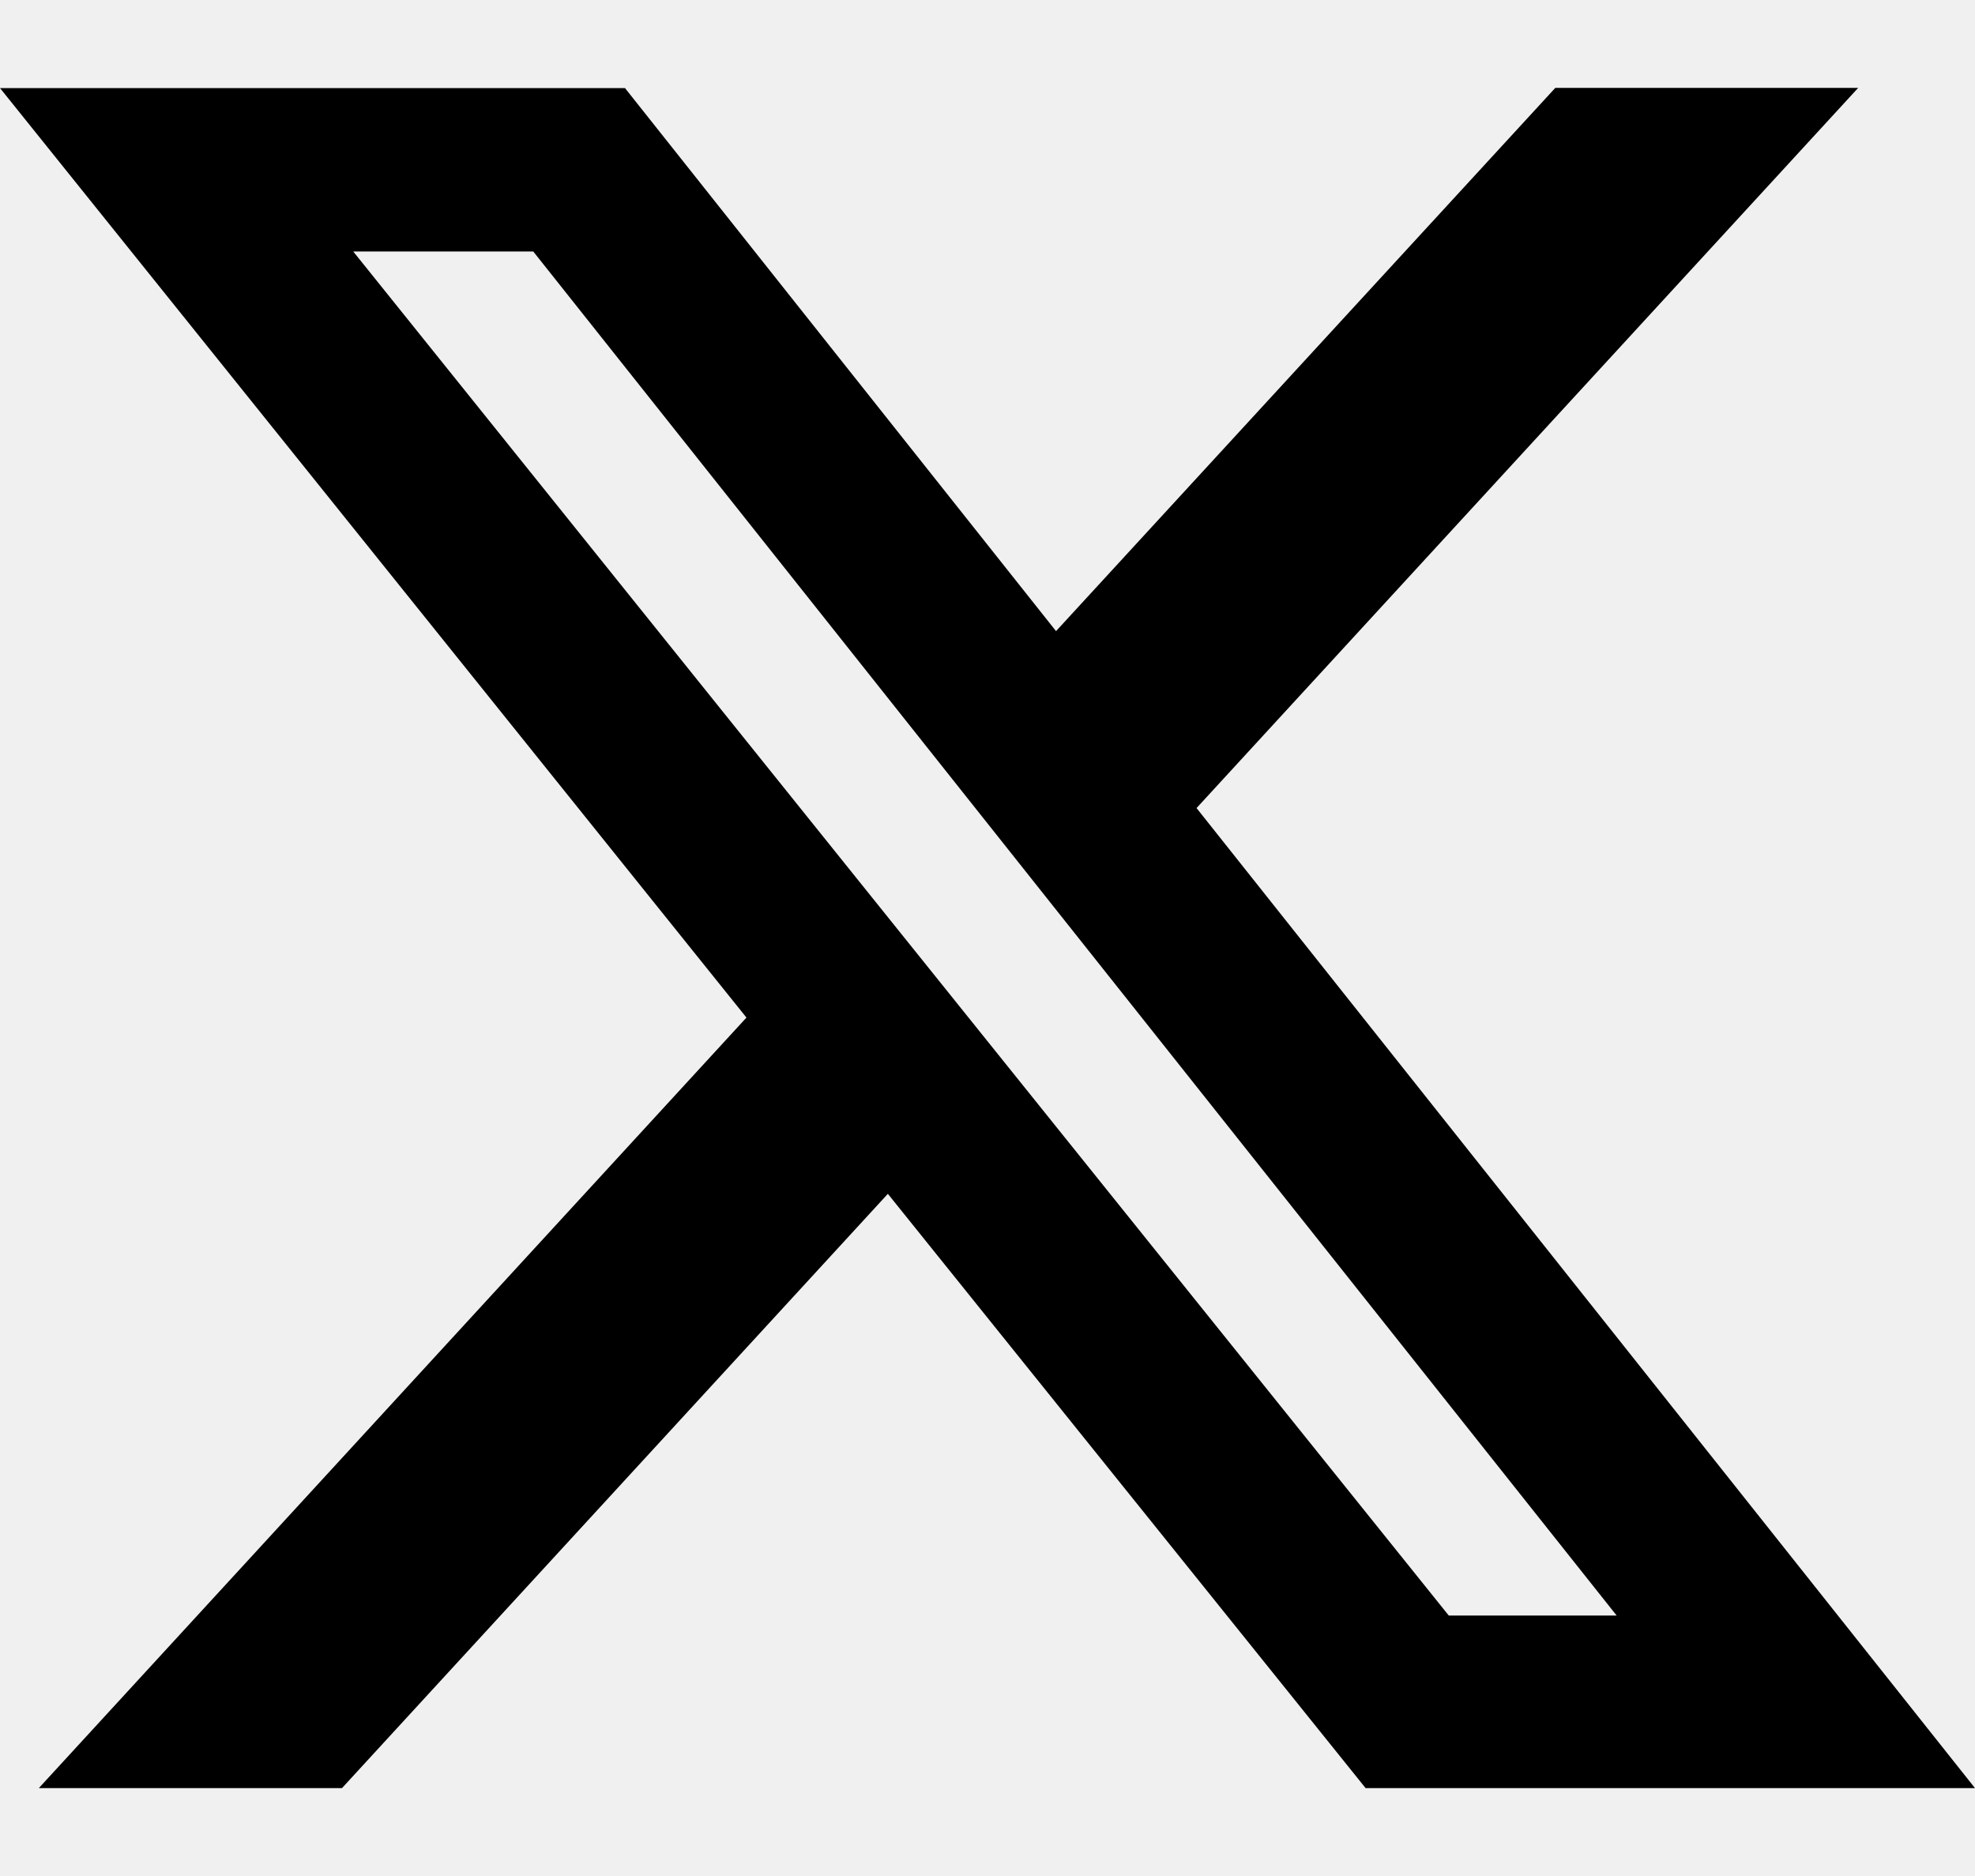
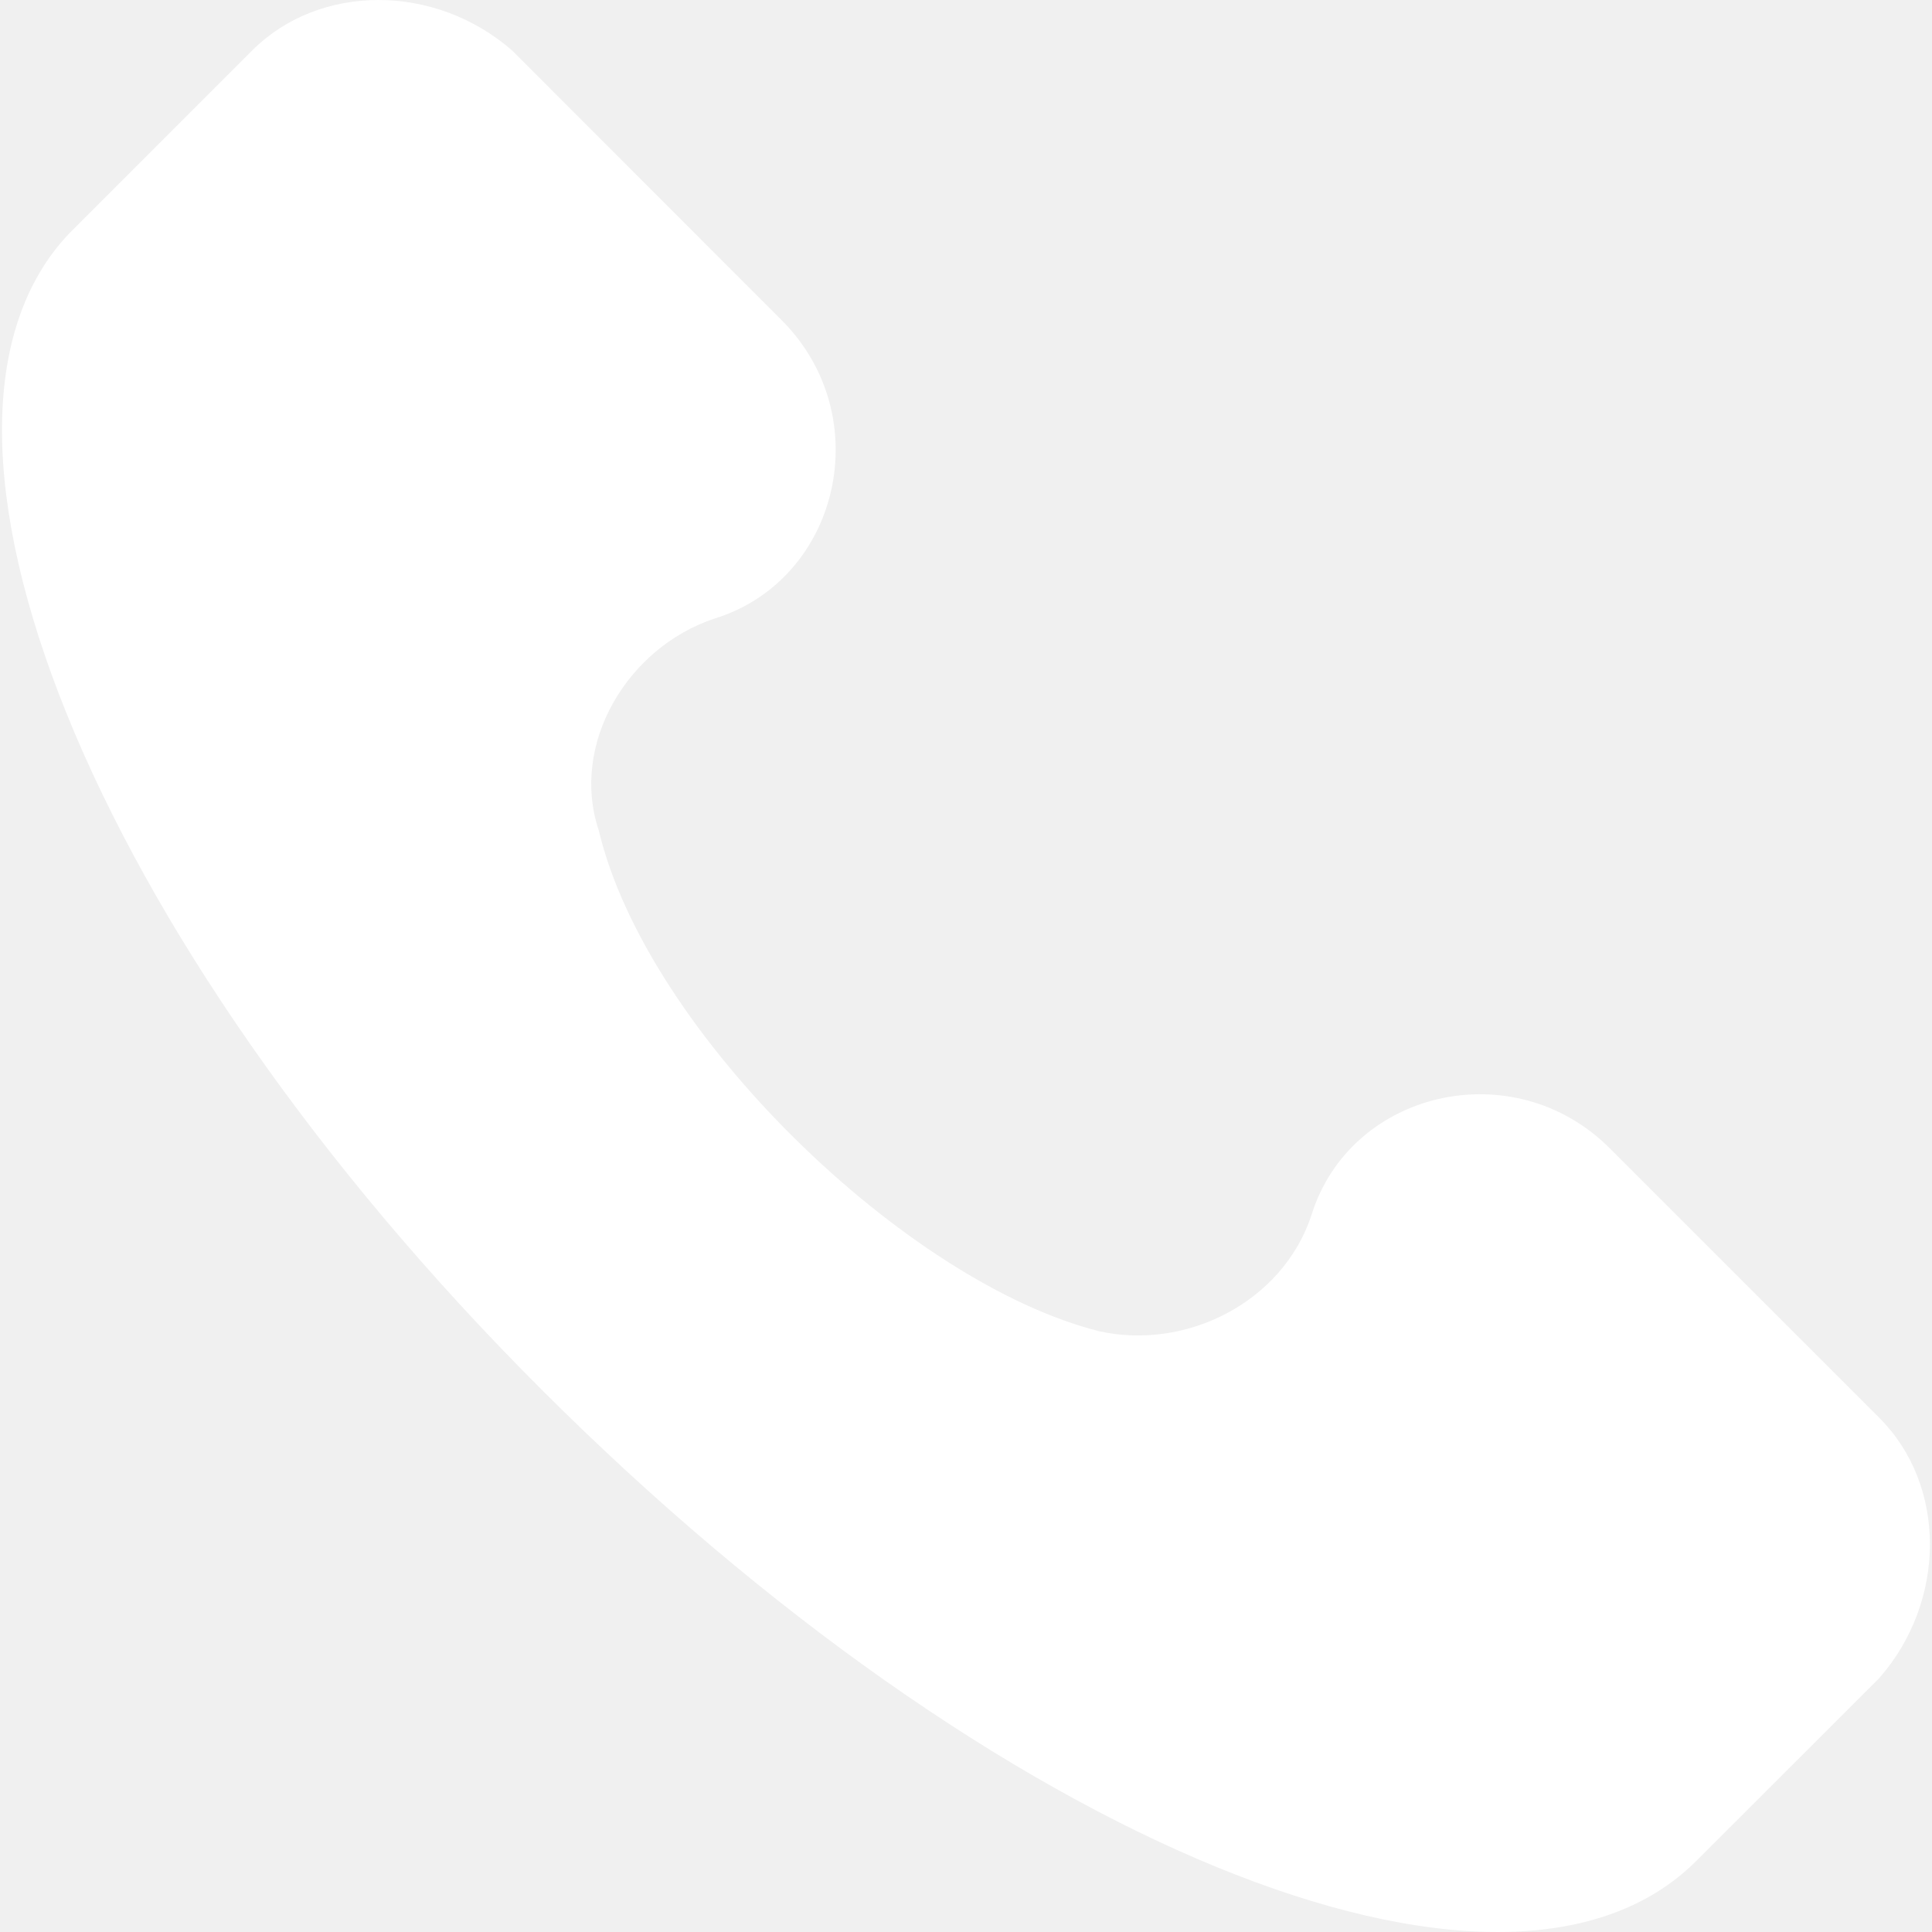
- <svg xmlns="http://www.w3.org/2000/svg" width="20" height="19" viewBox="0 0 20 19" fill="none">
-   <mask id="mask0_16_378" style="mask-type:luminance" maskUnits="userSpaceOnUse" x="0" y="0" width="20" height="19">
-     <path d="M0 0H20V19H0V0Z" fill="white" />
-   </mask>
-   <g mask="url(#mask0_16_378)">
-     <path d="M15.75 0.89H18.817L12.117 8.184L20 18.11H13.829L8.991 12.091L3.463 18.11H0.393L7.559 10.306L0 0.892H6.329L10.694 6.392L15.75 0.89ZM14.671 16.362H16.371L5.4 2.547H3.577L14.671 16.362Z" fill="black" />
-   </g>
+ <svg xmlns="http://www.w3.org/2000/svg" width="14" height="14" viewBox="0 0 14 14" fill="none">
+   <path d="M13.619 10.275L11.665 8.321C10.967 7.623 9.781 7.902 9.502 8.809C9.293 9.437 8.595 9.786 7.967 9.647C6.571 9.298 4.688 7.484 4.339 6.018C4.129 5.39 4.548 4.692 5.176 4.483C6.083 4.204 6.362 3.018 5.664 2.32L3.711 0.366C3.152 -0.122 2.315 -0.122 1.827 0.366L0.501 1.692C-0.825 3.088 0.64 6.786 3.92 10.065C7.199 13.345 10.898 14.88 12.293 13.484L13.619 12.159C14.107 11.6 14.107 10.763 13.619 10.275Z" fill="white" />
</svg>
